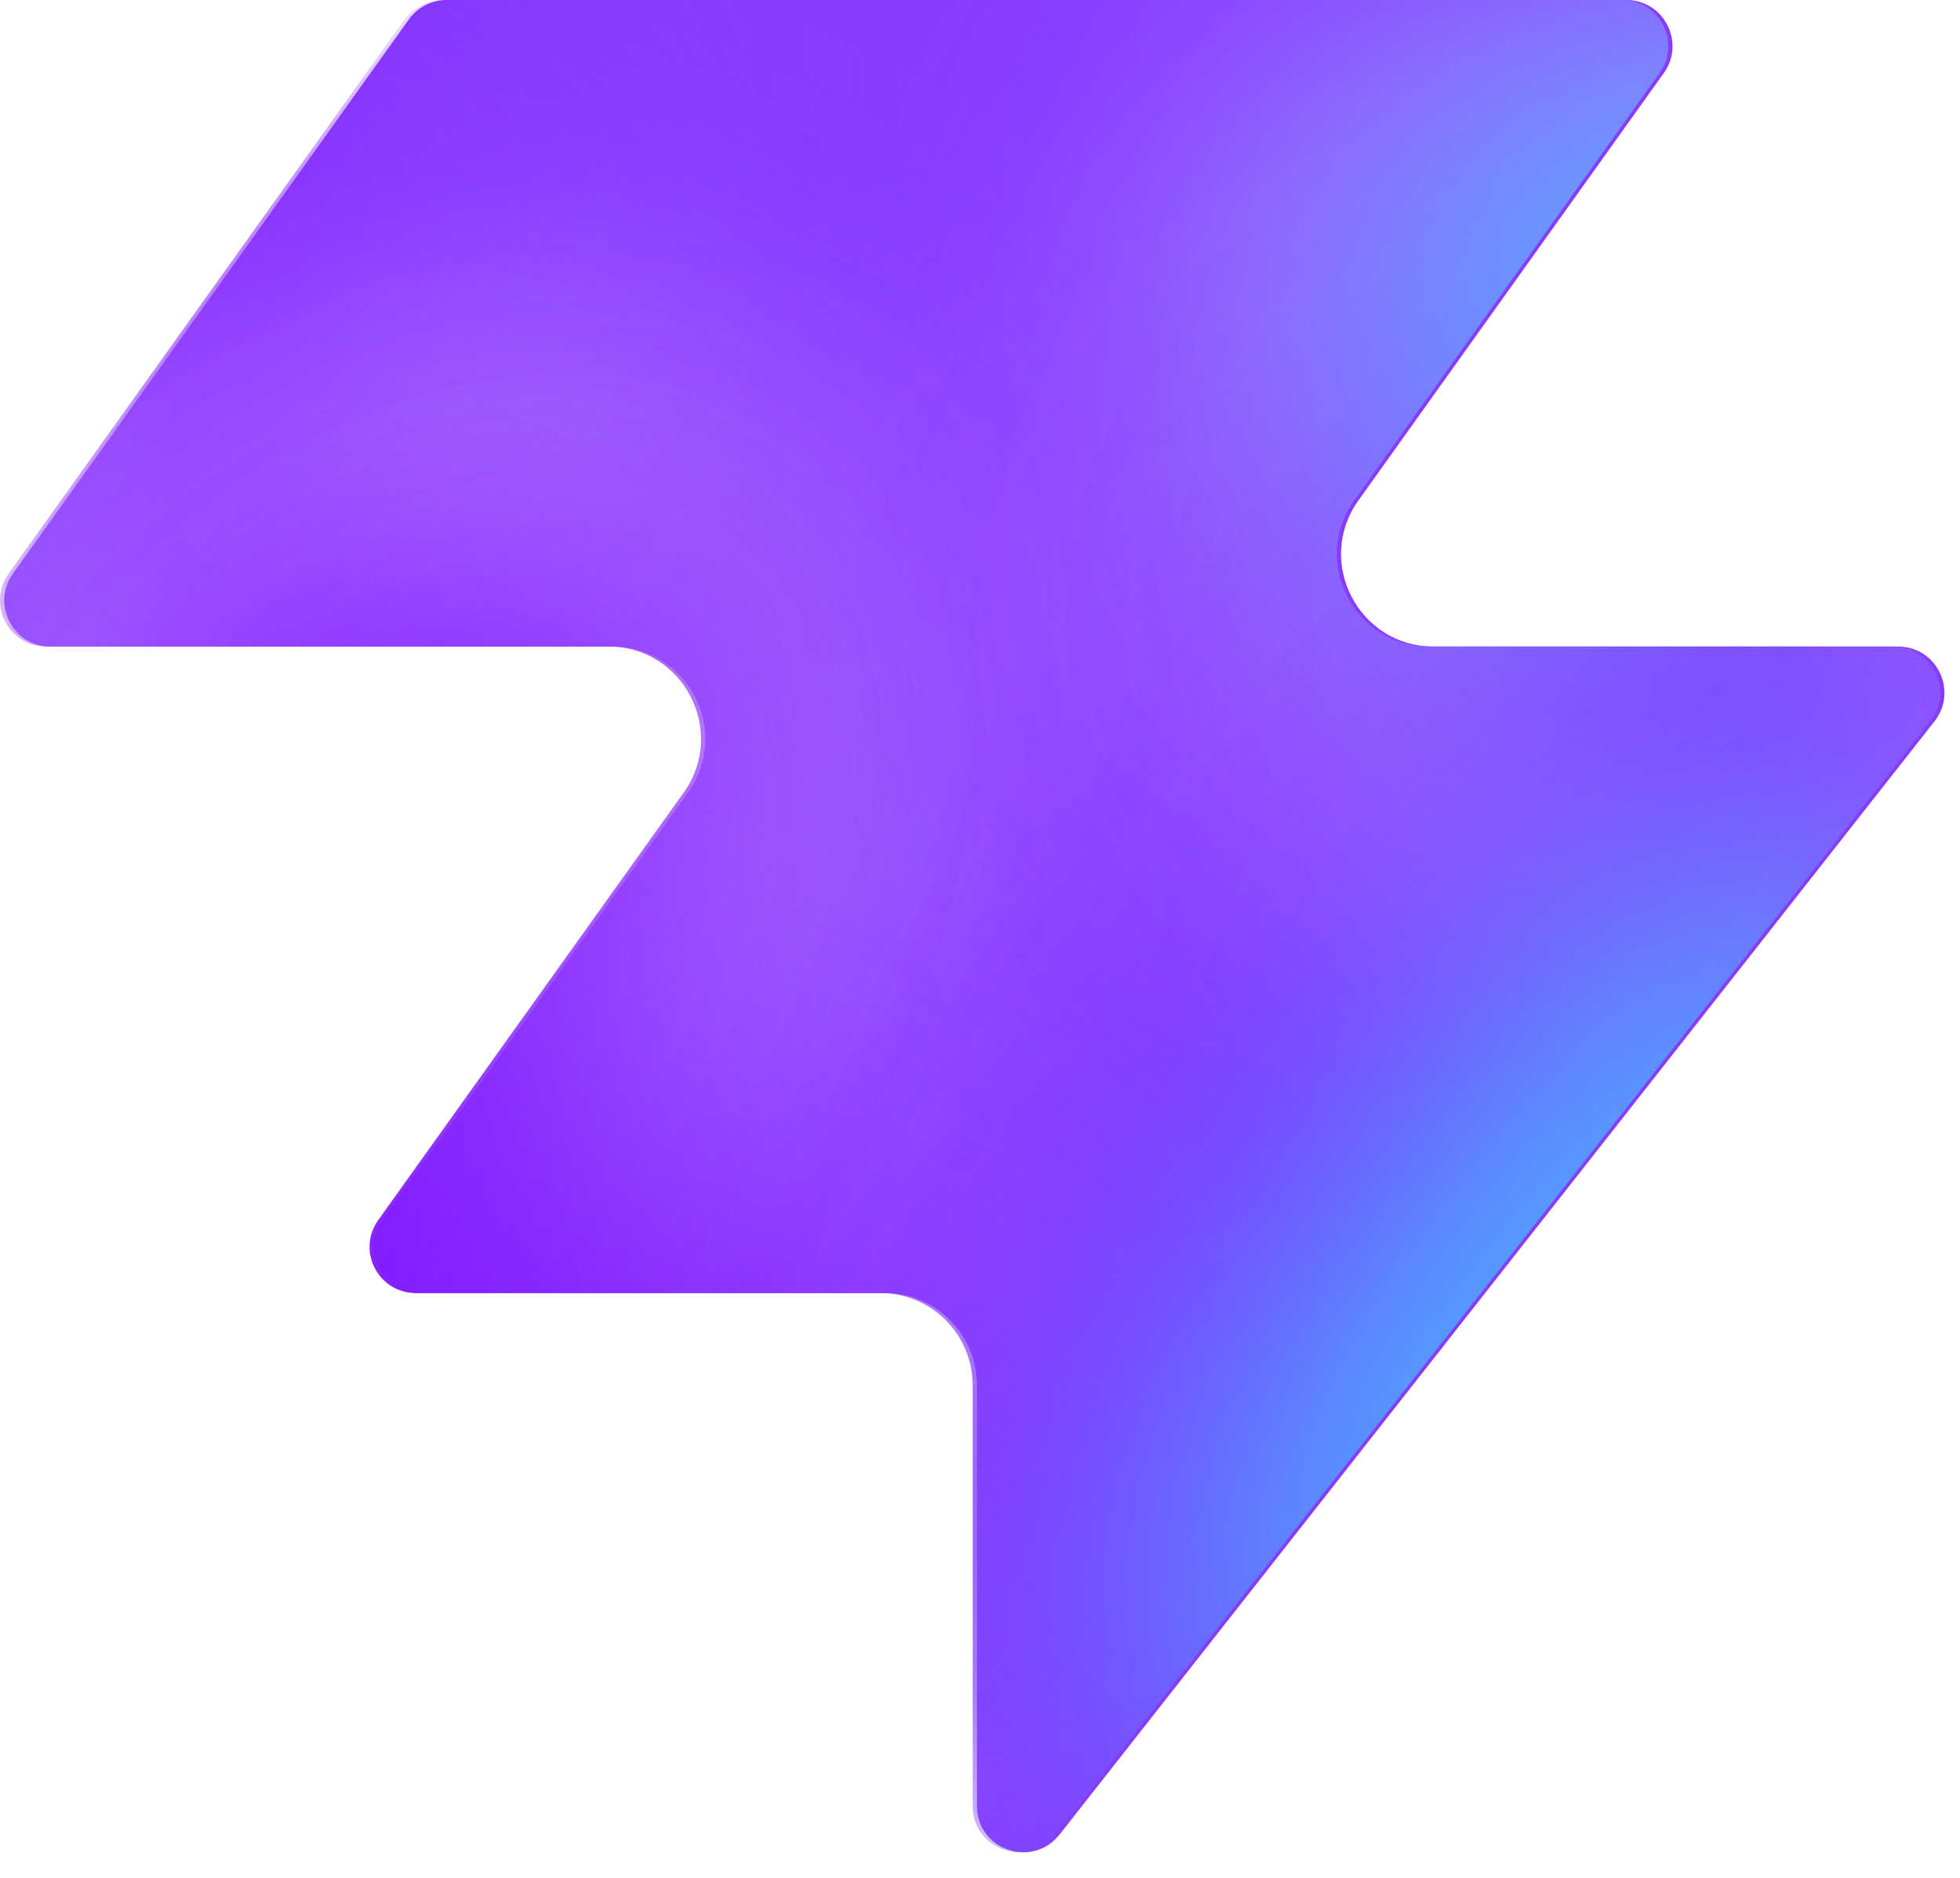
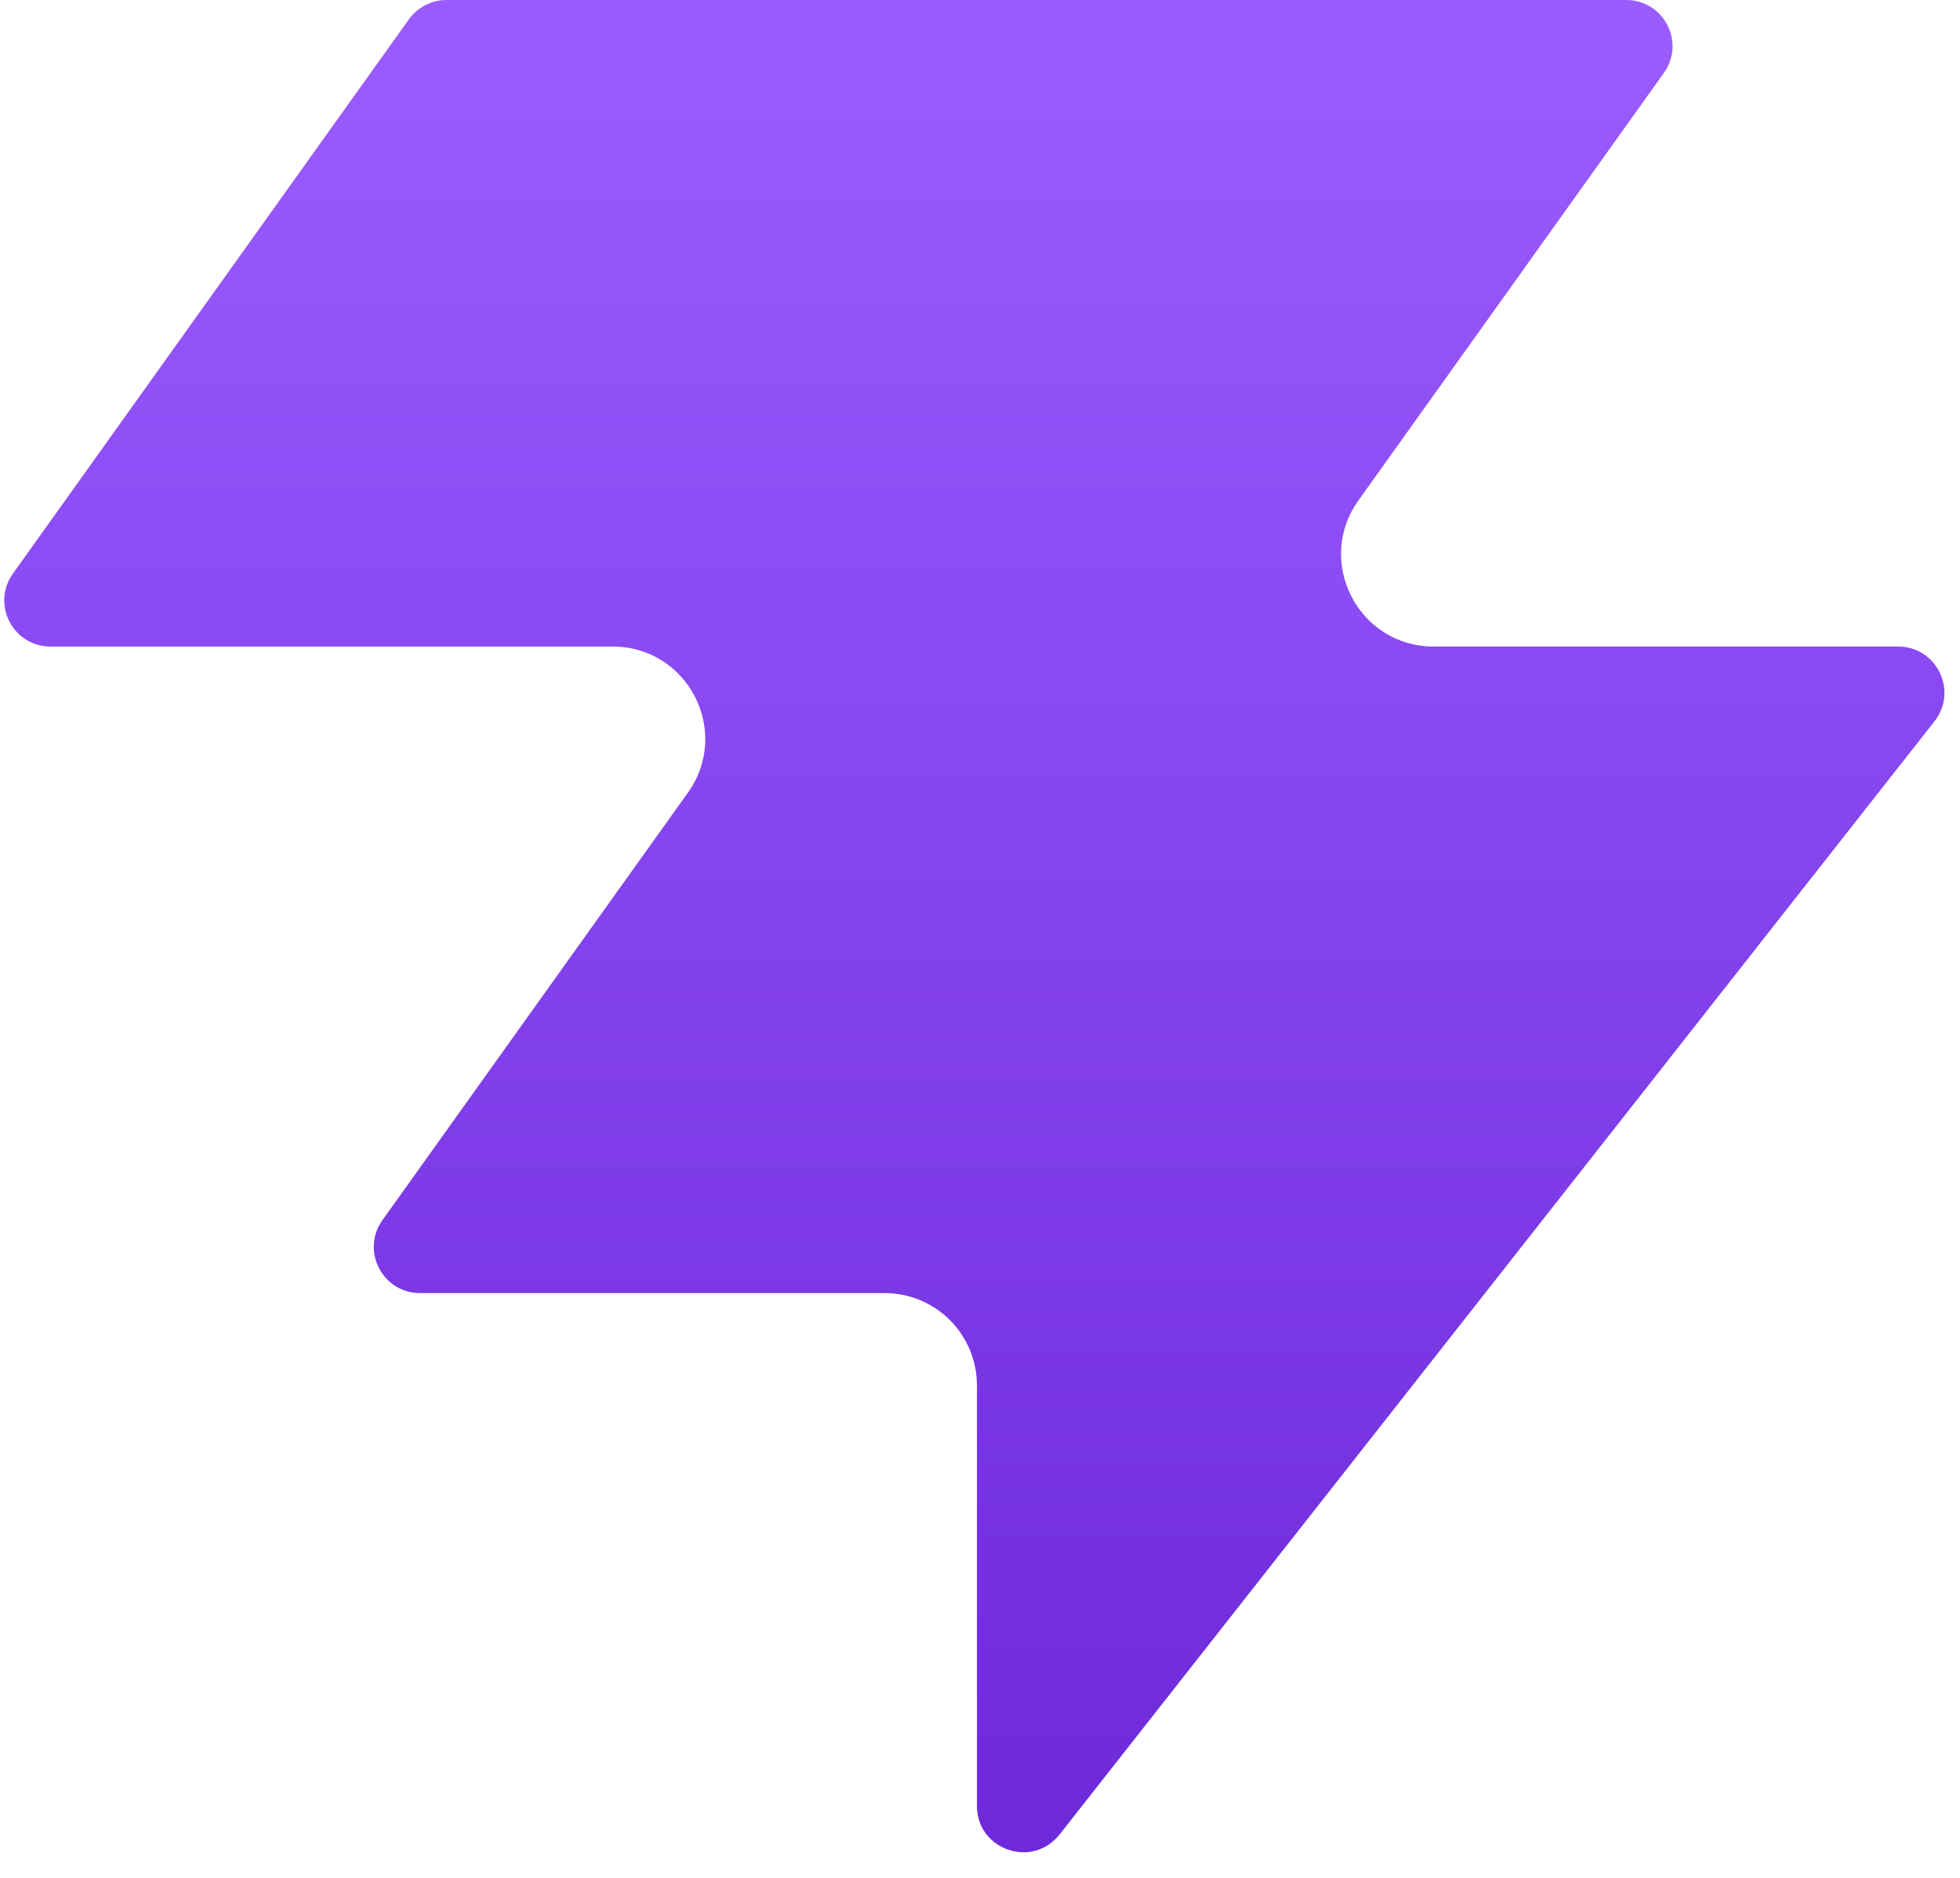
<svg xmlns="http://www.w3.org/2000/svg" width="48" height="46" fill="none" viewBox="0 0 48 46">
-   <path fill="#863bff" d="M25.946 44.938c-.664.845-2.021.375-2.021-.698V33.937a2.26 2.26 0 0 0-2.262-2.262H10.287c-.92 0-1.456-1.04-.92-1.788l7.48-10.471c1.07-1.497 0-3.578-1.842-3.578H1.237c-.92 0-1.456-1.04-.92-1.788L10.013.474c.214-.297.556-.474.92-.474h28.894c.92 0 1.456 1.04.92 1.788l-7.48 10.471c-1.07 1.498 0 3.579 1.842 3.579h11.377c.943 0 1.473 1.088.89 1.83L25.947 44.94z" style="fill:#863bff;fill:color(display-p3 .525 .23 1);fill-opacity:1" />
-   <mask id="a" width="48" height="46" x="0" y="0" maskUnits="userSpaceOnUse" style="mask-type:alpha">
-     <path fill="#000" d="M25.842 44.938c-.664.844-2.021.375-2.021-.698V33.937a2.26 2.26 0 0 0-2.262-2.262H10.183c-.92 0-1.456-1.04-.92-1.788l7.48-10.471c1.07-1.498 0-3.579-1.842-3.579H1.133c-.92 0-1.456-1.04-.92-1.787L9.91.473c.214-.297.556-.474.92-.474h28.894c.92 0 1.456 1.04.92 1.788l-7.48 10.471c-1.07 1.498 0 3.578 1.842 3.578h11.377c.943 0 1.473 1.088.89 1.832L25.843 44.94z" style="fill:#000;fill-opacity:1" />
-   </mask>
-   <g mask="url(#a)">
-     <g filter="url(#b)">
-       <ellipse cx="5.508" cy="14.704" fill="#ede6ff" rx="5.508" ry="14.704" style="fill:#ede6ff;fill:color(display-p3 .927 .903 1);fill-opacity:1" transform="matrix(.00324 1 1 -.00324 -4.47 31.516)" />
-     </g>
-     <g filter="url(#c)">
-       <ellipse cx="10.399" cy="29.851" fill="#ede6ff" rx="10.399" ry="29.851" style="fill:#ede6ff;fill:color(display-p3 .927 .903 1);fill-opacity:1" transform="matrix(.00324 1 1 -.00324 -39.328 7.883)" />
-     </g>
-     <g filter="url(#d)">
-       <ellipse cx="5.508" cy="30.487" fill="#7e14ff" rx="5.508" ry="30.487" style="fill:#7e14ff;fill:color(display-p3 .492 .077 1);fill-opacity:1" transform="rotate(89.814 -25.913 -14.639)scale(1 -1)" />
-     </g>
-     <g filter="url(#e)">
-       <ellipse cx="5.508" cy="30.599" fill="#7e14ff" rx="5.508" ry="30.599" style="fill:#7e14ff;fill:color(display-p3 .492 .077 1);fill-opacity:1" transform="rotate(89.814 -32.644 -3.334)scale(1 -1)" />
-     </g>
-     <g filter="url(#f)">
-       <ellipse cx="5.508" cy="30.599" fill="#7e14ff" rx="5.508" ry="30.599" style="fill:#7e14ff;fill:color(display-p3 .492 .077 1);fill-opacity:1" transform="matrix(.00324 1 1 -.00324 -34.34 30.47)" />
-     </g>
-     <g filter="url(#g)">
-       <ellipse cx="14.072" cy="22.078" fill="#ede6ff" rx="14.072" ry="22.078" style="fill:#ede6ff;fill:color(display-p3 .927 .903 1);fill-opacity:1" transform="rotate(93.35 24.506 48.493)scale(-1 1)" />
-     </g>
-     <g filter="url(#h)">
-       <ellipse cx="3.47" cy="21.501" fill="#7e14ff" rx="3.47" ry="21.501" style="fill:#7e14ff;fill:color(display-p3 .492 .077 1);fill-opacity:1" transform="rotate(89.009 28.708 47.59)scale(-1 1)" />
-     </g>
-     <g filter="url(#i)">
-       <ellipse cx="3.47" cy="21.501" fill="#7e14ff" rx="3.47" ry="21.501" style="fill:#7e14ff;fill:color(display-p3 .492 .077 1);fill-opacity:1" transform="rotate(89.009 28.708 47.59)scale(-1 1)" />
-     </g>
-     <g filter="url(#j)">
-       <ellipse cx=".387" cy="8.972" fill="#7e14ff" rx="4.407" ry="29.108" style="fill:#7e14ff;fill:color(display-p3 .492 .077 1);fill-opacity:1" transform="rotate(39.51 .387 8.972)" />
-     </g>
-     <g filter="url(#k)">
-       <ellipse cx="47.523" cy="-6.092" fill="#7e14ff" rx="4.407" ry="29.108" style="fill:#7e14ff;fill:color(display-p3 .492 .077 1);fill-opacity:1" transform="rotate(37.892 47.523 -6.092)" />
-     </g>
-     <g filter="url(#l)">
-       <ellipse cx="41.412" cy="6.333" fill="#47bfff" rx="5.971" ry="9.665" style="fill:#47bfff;fill:color(display-p3 .28 .748 1);fill-opacity:1" transform="rotate(37.892 41.412 6.333)" />
-     </g>
-     <g filter="url(#m)">
-       <ellipse cx="-1.879" cy="38.332" fill="#7e14ff" rx="4.407" ry="29.108" style="fill:#7e14ff;fill:color(display-p3 .492 .077 1);fill-opacity:1" transform="rotate(37.892 -1.88 38.332)" />
-     </g>
-     <g filter="url(#n)">
-       <ellipse cx="-1.879" cy="38.332" fill="#7e14ff" rx="4.407" ry="29.108" style="fill:#7e14ff;fill:color(display-p3 .492 .077 1);fill-opacity:1" transform="rotate(37.892 -1.88 38.332)" />
-     </g>
-     <g filter="url(#o)">
-       <ellipse cx="35.651" cy="29.907" fill="#7e14ff" rx="4.407" ry="29.108" style="fill:#7e14ff;fill:color(display-p3 .492 .077 1);fill-opacity:1" transform="rotate(37.892 35.651 29.907)" />
-     </g>
-     <g filter="url(#p)">
-       <ellipse cx="38.418" cy="32.4" fill="#47bfff" rx="5.971" ry="15.297" style="fill:#47bfff;fill:color(display-p3 .28 .748 1);fill-opacity:1" transform="rotate(37.892 38.418 32.4)" />
-     </g>
-   </g>
  <defs>
-     <filter id="b" width="60.045" height="41.654" x="-19.77" y="16.149" color-interpolation-filters="sRGB" filterUnits="userSpaceOnUse">
-       <feFlood flood-opacity="0" result="BackgroundImageFix" />
-       <feBlend in="SourceGraphic" in2="BackgroundImageFix" result="shape" />
-       <feGaussianBlur result="effect1_foregroundBlur_2002_17158" stdDeviation="7.659" />
-     </filter>
-     <filter id="c" width="90.34" height="51.437" x="-54.613" y="-7.533" color-interpolation-filters="sRGB" filterUnits="userSpaceOnUse">
-       <feFlood flood-opacity="0" result="BackgroundImageFix" />
-       <feBlend in="SourceGraphic" in2="BackgroundImageFix" result="shape" />
-       <feGaussianBlur result="effect1_foregroundBlur_2002_17158" stdDeviation="7.659" />
-     </filter>
-     <filter id="d" width="79.355" height="29.4" x="-49.64" y="2.03" color-interpolation-filters="sRGB" filterUnits="userSpaceOnUse">
-       <feFlood flood-opacity="0" result="BackgroundImageFix" />
-       <feBlend in="SourceGraphic" in2="BackgroundImageFix" result="shape" />
-       <feGaussianBlur result="effect1_foregroundBlur_2002_17158" stdDeviation="4.596" />
-     </filter>
-     <filter id="e" width="79.579" height="29.4" x="-45.045" y="20.029" color-interpolation-filters="sRGB" filterUnits="userSpaceOnUse">
-       <feFlood flood-opacity="0" result="BackgroundImageFix" />
-       <feBlend in="SourceGraphic" in2="BackgroundImageFix" result="shape" />
-       <feGaussianBlur result="effect1_foregroundBlur_2002_17158" stdDeviation="4.596" />
-     </filter>
-     <filter id="f" width="79.579" height="29.4" x="-43.513" y="21.178" color-interpolation-filters="sRGB" filterUnits="userSpaceOnUse">
-       <feFlood flood-opacity="0" result="BackgroundImageFix" />
-       <feBlend in="SourceGraphic" in2="BackgroundImageFix" result="shape" />
-       <feGaussianBlur result="effect1_foregroundBlur_2002_17158" stdDeviation="4.596" />
-     </filter>
-     <filter id="g" width="74.749" height="58.852" x="15.756" y="-17.901" color-interpolation-filters="sRGB" filterUnits="userSpaceOnUse">
-       <feFlood flood-opacity="0" result="BackgroundImageFix" />
-       <feBlend in="SourceGraphic" in2="BackgroundImageFix" result="shape" />
-       <feGaussianBlur result="effect1_foregroundBlur_2002_17158" stdDeviation="7.659" />
-     </filter>
-     <filter id="h" width="61.377" height="25.362" x="23.548" y="2.284" color-interpolation-filters="sRGB" filterUnits="userSpaceOnUse">
-       <feFlood flood-opacity="0" result="BackgroundImageFix" />
-       <feBlend in="SourceGraphic" in2="BackgroundImageFix" result="shape" />
-       <feGaussianBlur result="effect1_foregroundBlur_2002_17158" stdDeviation="4.596" />
-     </filter>
-     <filter id="i" width="61.377" height="25.362" x="23.548" y="2.284" color-interpolation-filters="sRGB" filterUnits="userSpaceOnUse">
-       <feFlood flood-opacity="0" result="BackgroundImageFix" />
-       <feBlend in="SourceGraphic" in2="BackgroundImageFix" result="shape" />
-       <feGaussianBlur result="effect1_foregroundBlur_2002_17158" stdDeviation="4.596" />
-     </filter>
-     <filter id="j" width="56.045" height="63.649" x="-27.636" y="-22.853" color-interpolation-filters="sRGB" filterUnits="userSpaceOnUse">
-       <feFlood flood-opacity="0" result="BackgroundImageFix" />
-       <feBlend in="SourceGraphic" in2="BackgroundImageFix" result="shape" />
-       <feGaussianBlur result="effect1_foregroundBlur_2002_17158" stdDeviation="4.596" />
-     </filter>
-     <filter id="k" width="54.814" height="64.646" x="20.116" y="-38.415" color-interpolation-filters="sRGB" filterUnits="userSpaceOnUse">
-       <feFlood flood-opacity="0" result="BackgroundImageFix" />
-       <feBlend in="SourceGraphic" in2="BackgroundImageFix" result="shape" />
-       <feGaussianBlur result="effect1_foregroundBlur_2002_17158" stdDeviation="4.596" />
-     </filter>
-     <filter id="l" width="33.541" height="35.313" x="24.641" y="-11.323" color-interpolation-filters="sRGB" filterUnits="userSpaceOnUse">
-       <feFlood flood-opacity="0" result="BackgroundImageFix" />
-       <feBlend in="SourceGraphic" in2="BackgroundImageFix" result="shape" />
-       <feGaussianBlur result="effect1_foregroundBlur_2002_17158" stdDeviation="4.596" />
-     </filter>
-     <filter id="m" width="54.814" height="64.646" x="-29.286" y="6.009" color-interpolation-filters="sRGB" filterUnits="userSpaceOnUse">
-       <feFlood flood-opacity="0" result="BackgroundImageFix" />
-       <feBlend in="SourceGraphic" in2="BackgroundImageFix" result="shape" />
-       <feGaussianBlur result="effect1_foregroundBlur_2002_17158" stdDeviation="4.596" />
-     </filter>
-     <filter id="n" width="54.814" height="64.646" x="-29.286" y="6.009" color-interpolation-filters="sRGB" filterUnits="userSpaceOnUse">
-       <feFlood flood-opacity="0" result="BackgroundImageFix" />
-       <feBlend in="SourceGraphic" in2="BackgroundImageFix" result="shape" />
-       <feGaussianBlur result="effect1_foregroundBlur_2002_17158" stdDeviation="4.596" />
-     </filter>
-     <filter id="o" width="54.814" height="64.646" x="8.244" y="-2.416" color-interpolation-filters="sRGB" filterUnits="userSpaceOnUse">
-       <feFlood flood-opacity="0" result="BackgroundImageFix" />
-       <feBlend in="SourceGraphic" in2="BackgroundImageFix" result="shape" />
-       <feGaussianBlur result="effect1_foregroundBlur_2002_17158" stdDeviation="4.596" />
-     </filter>
-     <filter id="p" width="39.409" height="43.623" x="18.713" y="10.588" color-interpolation-filters="sRGB" filterUnits="userSpaceOnUse">
-       <feFlood flood-opacity="0" result="BackgroundImageFix" />
-       <feBlend in="SourceGraphic" in2="BackgroundImageFix" result="shape" />
-       <feGaussianBlur result="effect1_foregroundBlur_2002_17158" stdDeviation="4.596" />
-     </filter>
+     <linearGradient id="bolt" x1="24" y1="0" x2="24" y2="46" gradientUnits="userSpaceOnUse">
+       <stop stop-color="#9b5cff" />
+       <stop offset="1" stop-color="#6d28d9" />
+     </linearGradient>
  </defs>
+   <path fill="url(#bolt)" d="M25.946 44.938c-.664.845-2.021.375-2.021-.698V33.937a2.26 2.26 0 0 0-2.262-2.262H10.287c-.92 0-1.456-1.04-.92-1.788l7.48-10.471c1.07-1.497 0-3.578-1.842-3.578H1.237c-.92 0-1.456-1.04-.92-1.788L10.013.474c.214-.297.556-.474.92-.474h28.894c.92 0 1.456 1.04.92 1.788l-7.48 10.471c-1.07 1.498 0 3.579 1.842 3.579h11.377c.943 0 1.473 1.088.89 1.83L25.947 44.94z" />
</svg>
